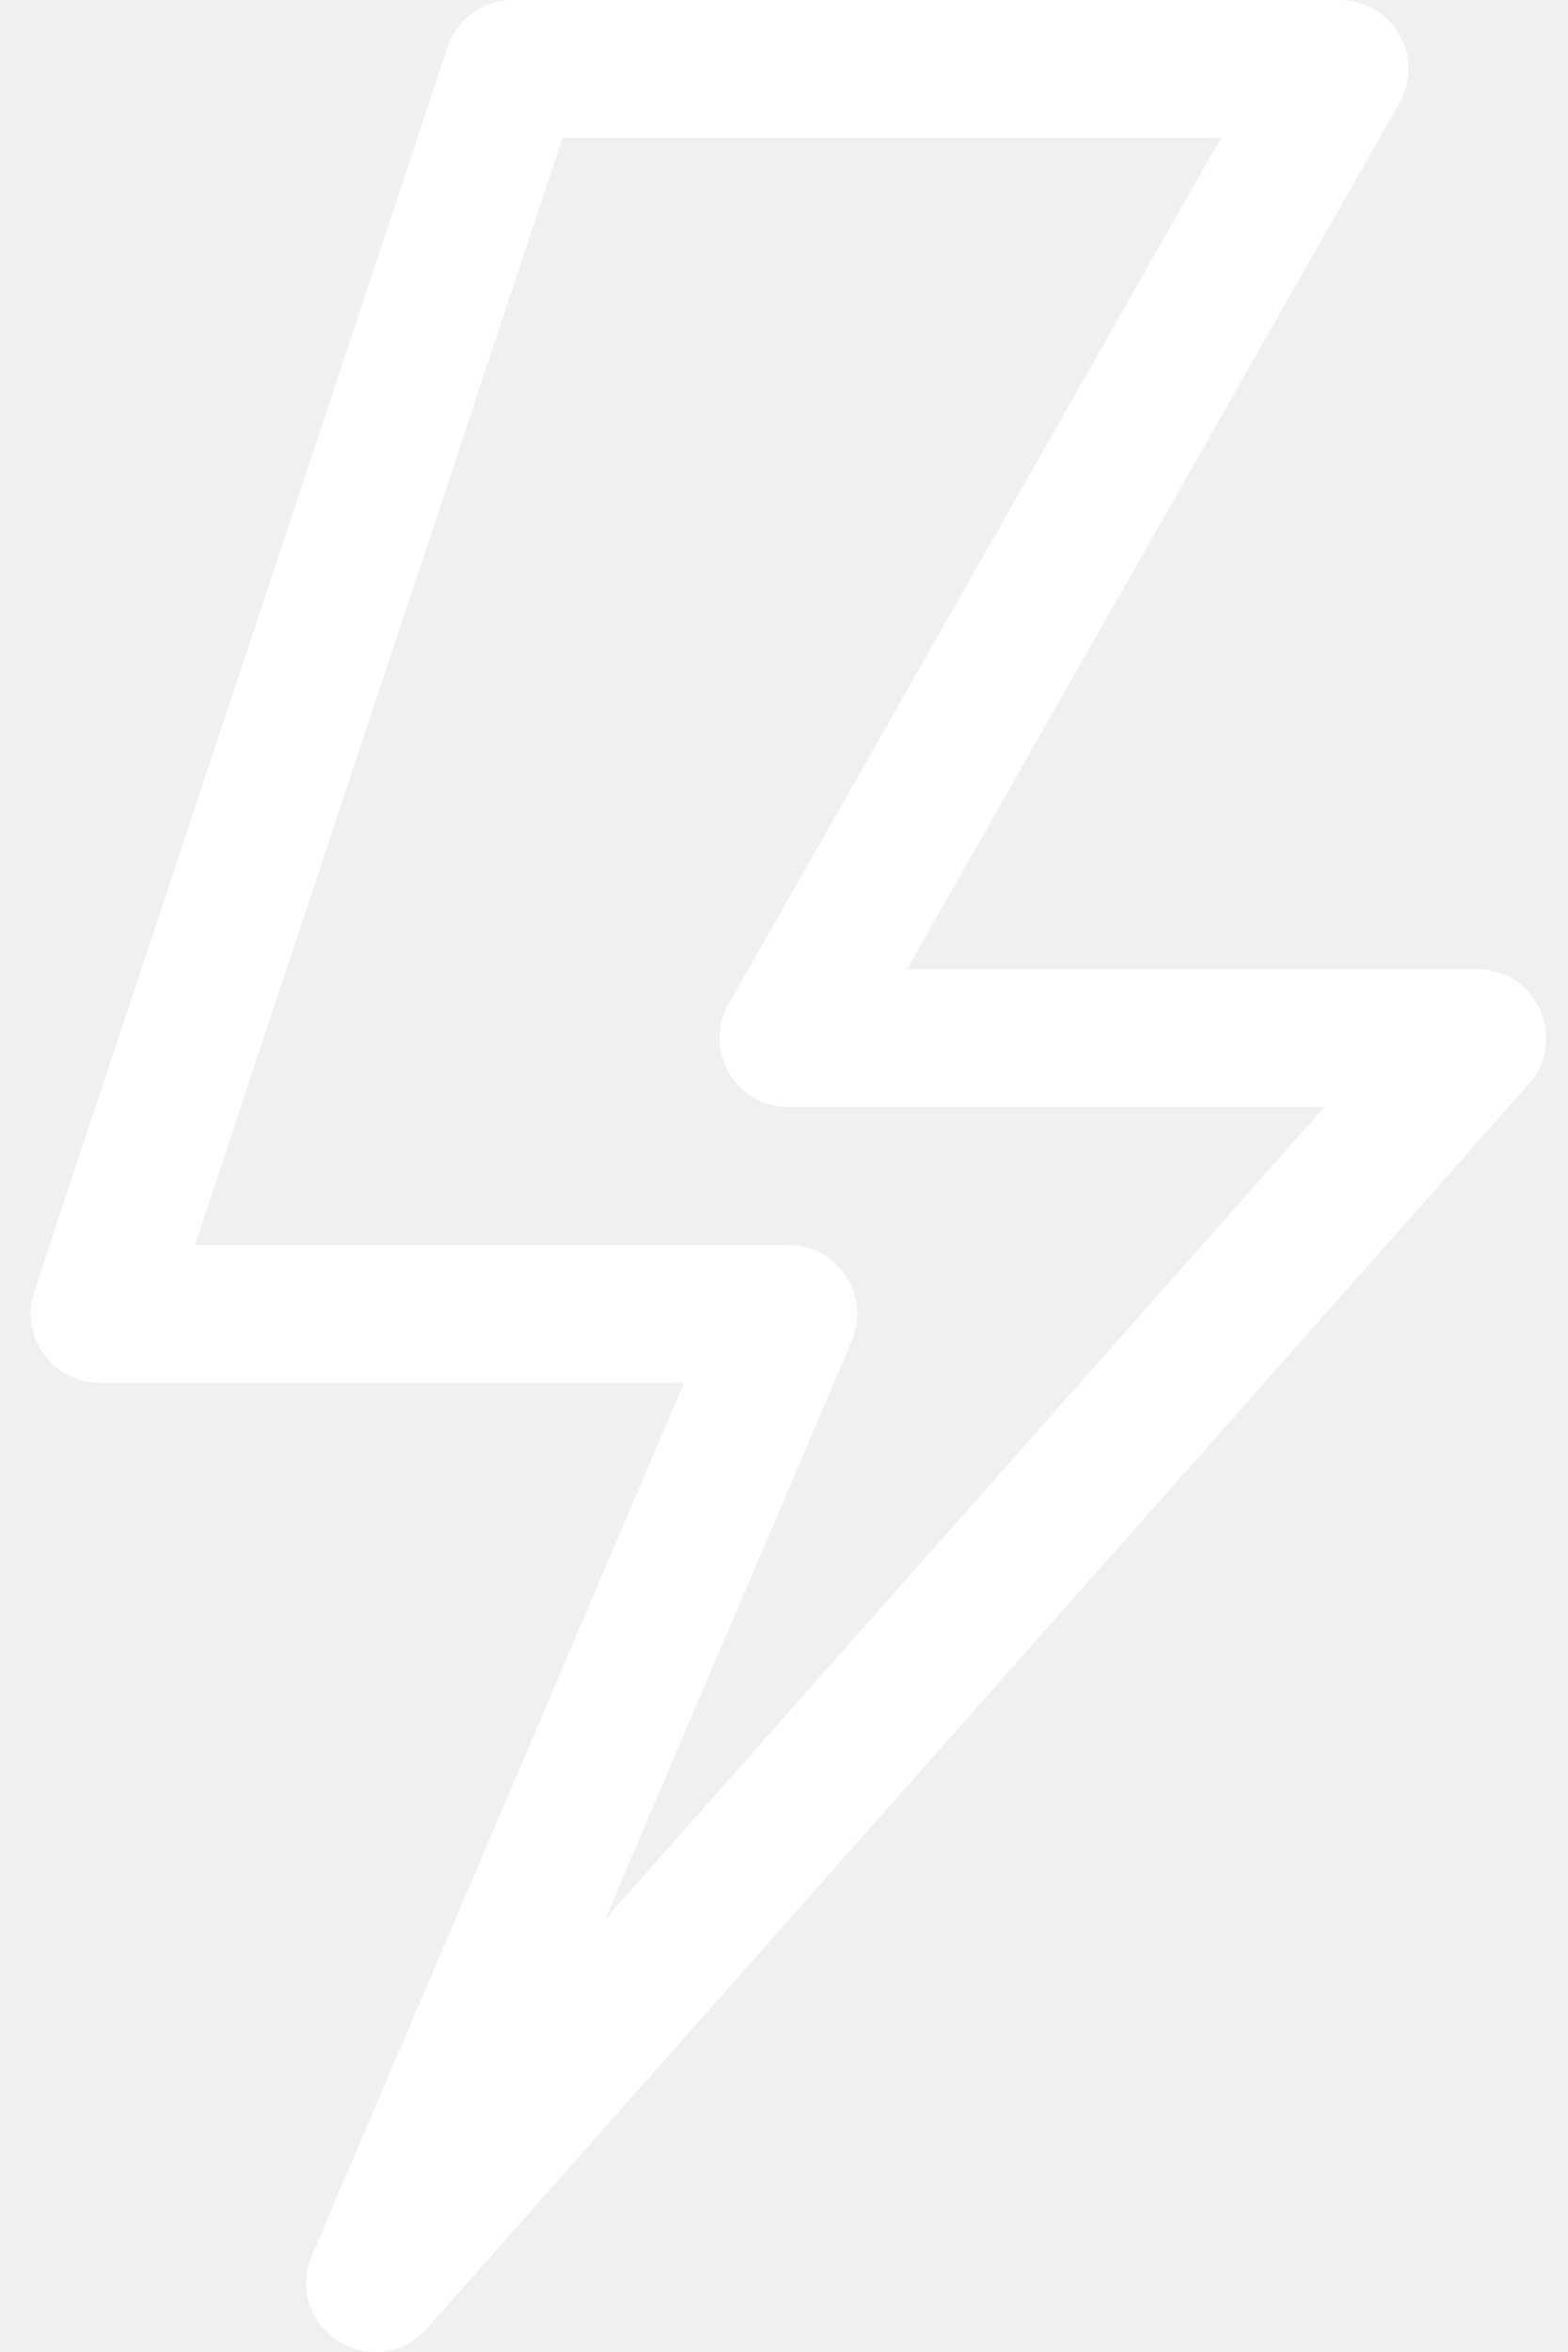
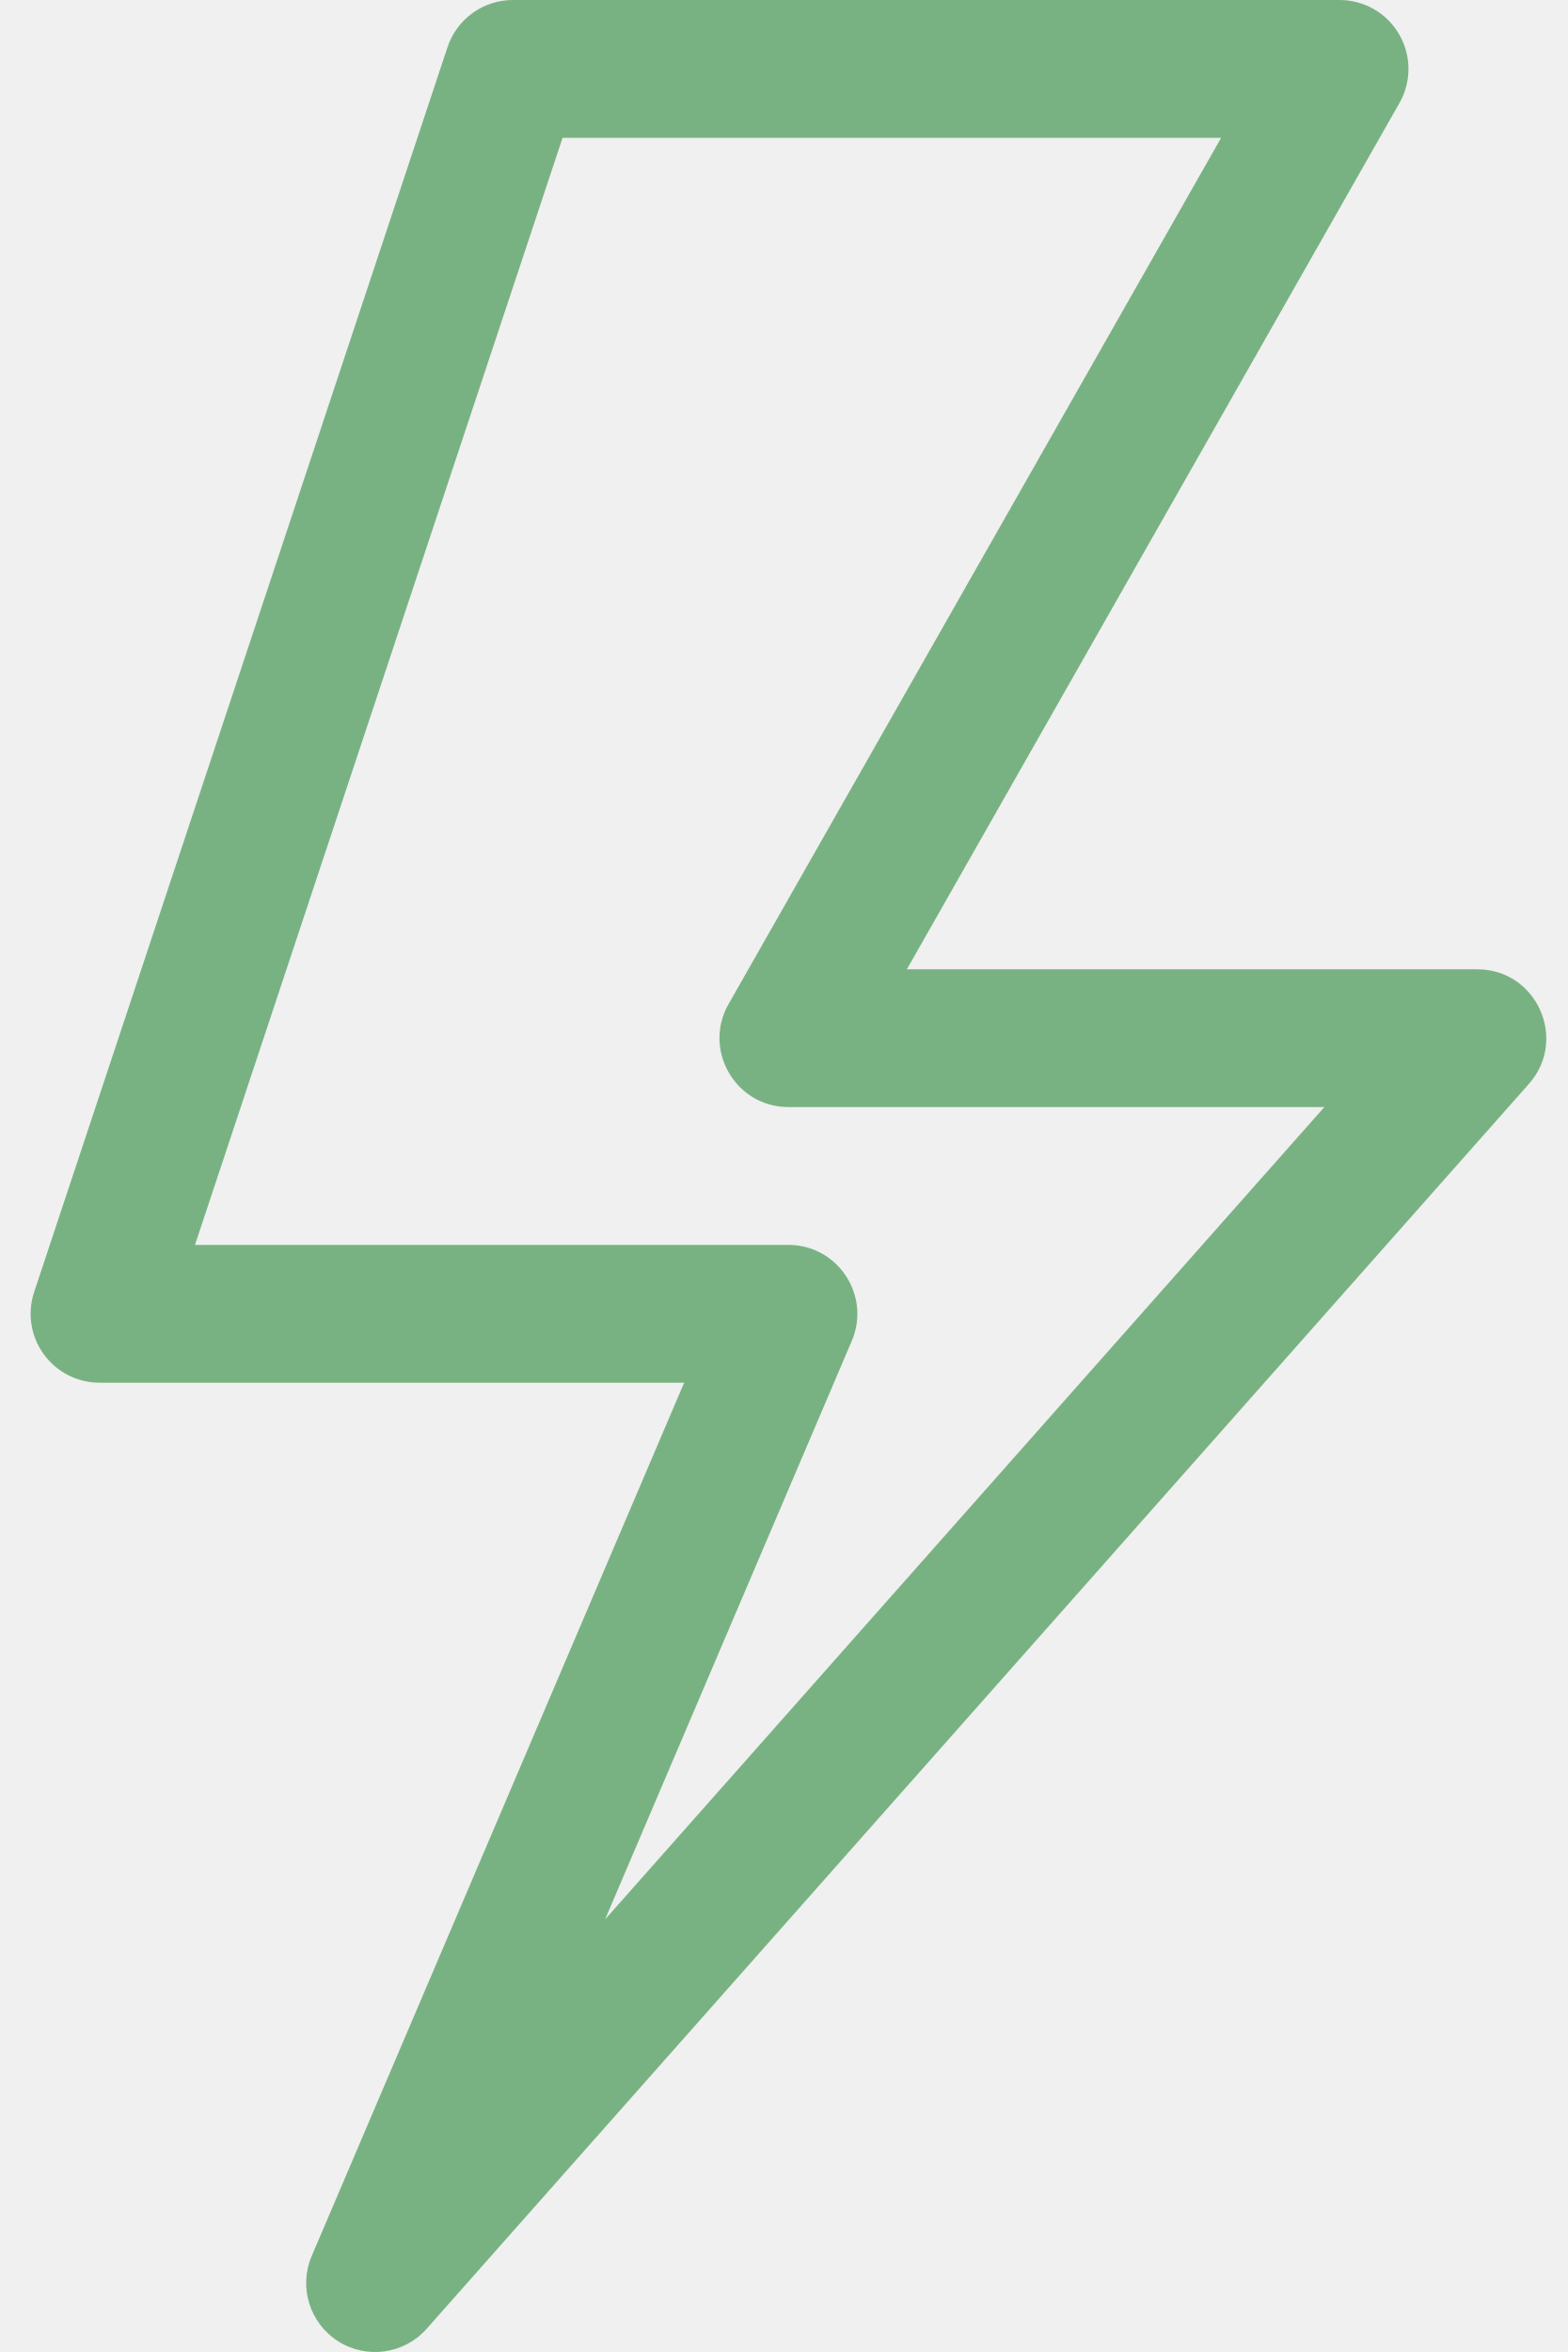
<svg xmlns="http://www.w3.org/2000/svg" width="40" height="60" viewBox="0 0 40 60" fill="none">
-   <path d="M37.695 24.727H23.139L35.708 2.627C36.017 2.083 36.014 1.415 35.699 0.874C35.385 0.333 34.806 0 34.18 0H13.086C12.329 0 11.656 0.485 11.418 1.204L0.871 32.961C0.693 33.497 0.783 34.086 1.114 34.544C1.444 35.002 1.974 35.273 2.539 35.273H17.456L7.953 57.552C7.615 58.346 7.902 59.267 8.63 59.728C9.359 60.189 10.315 60.053 10.886 59.408L39.011 27.65C40.013 26.518 39.208 24.727 37.695 24.727V24.727ZM15.439 48.965L21.734 34.206C22.227 33.048 21.378 31.758 20.117 31.758H4.975L14.354 3.516H31.157L18.589 25.615C17.924 26.784 18.769 28.242 20.117 28.242H33.791L15.439 48.965Z" fill="white" />
+   <path d="M37.695 24.727H23.139L35.708 2.627C36.017 2.083 36.014 1.415 35.699 0.874C35.385 0.333 34.806 0 34.18 0H13.086C12.329 0 11.656 0.485 11.418 1.204L0.871 32.961C0.693 33.497 0.783 34.086 1.114 34.544C1.444 35.002 1.974 35.273 2.539 35.273H17.456L7.953 57.552C7.615 58.346 7.902 59.267 8.63 59.728C9.359 60.189 10.315 60.053 10.886 59.408L39.011 27.65C40.013 26.518 39.208 24.727 37.695 24.727ZM15.439 48.965L21.734 34.206C22.227 33.048 21.378 31.758 20.117 31.758H4.975L14.354 3.516H31.157L18.589 25.615C17.924 26.784 18.769 28.242 20.117 28.242H33.791L15.439 48.965Z" fill="#79B282" />
</svg>
